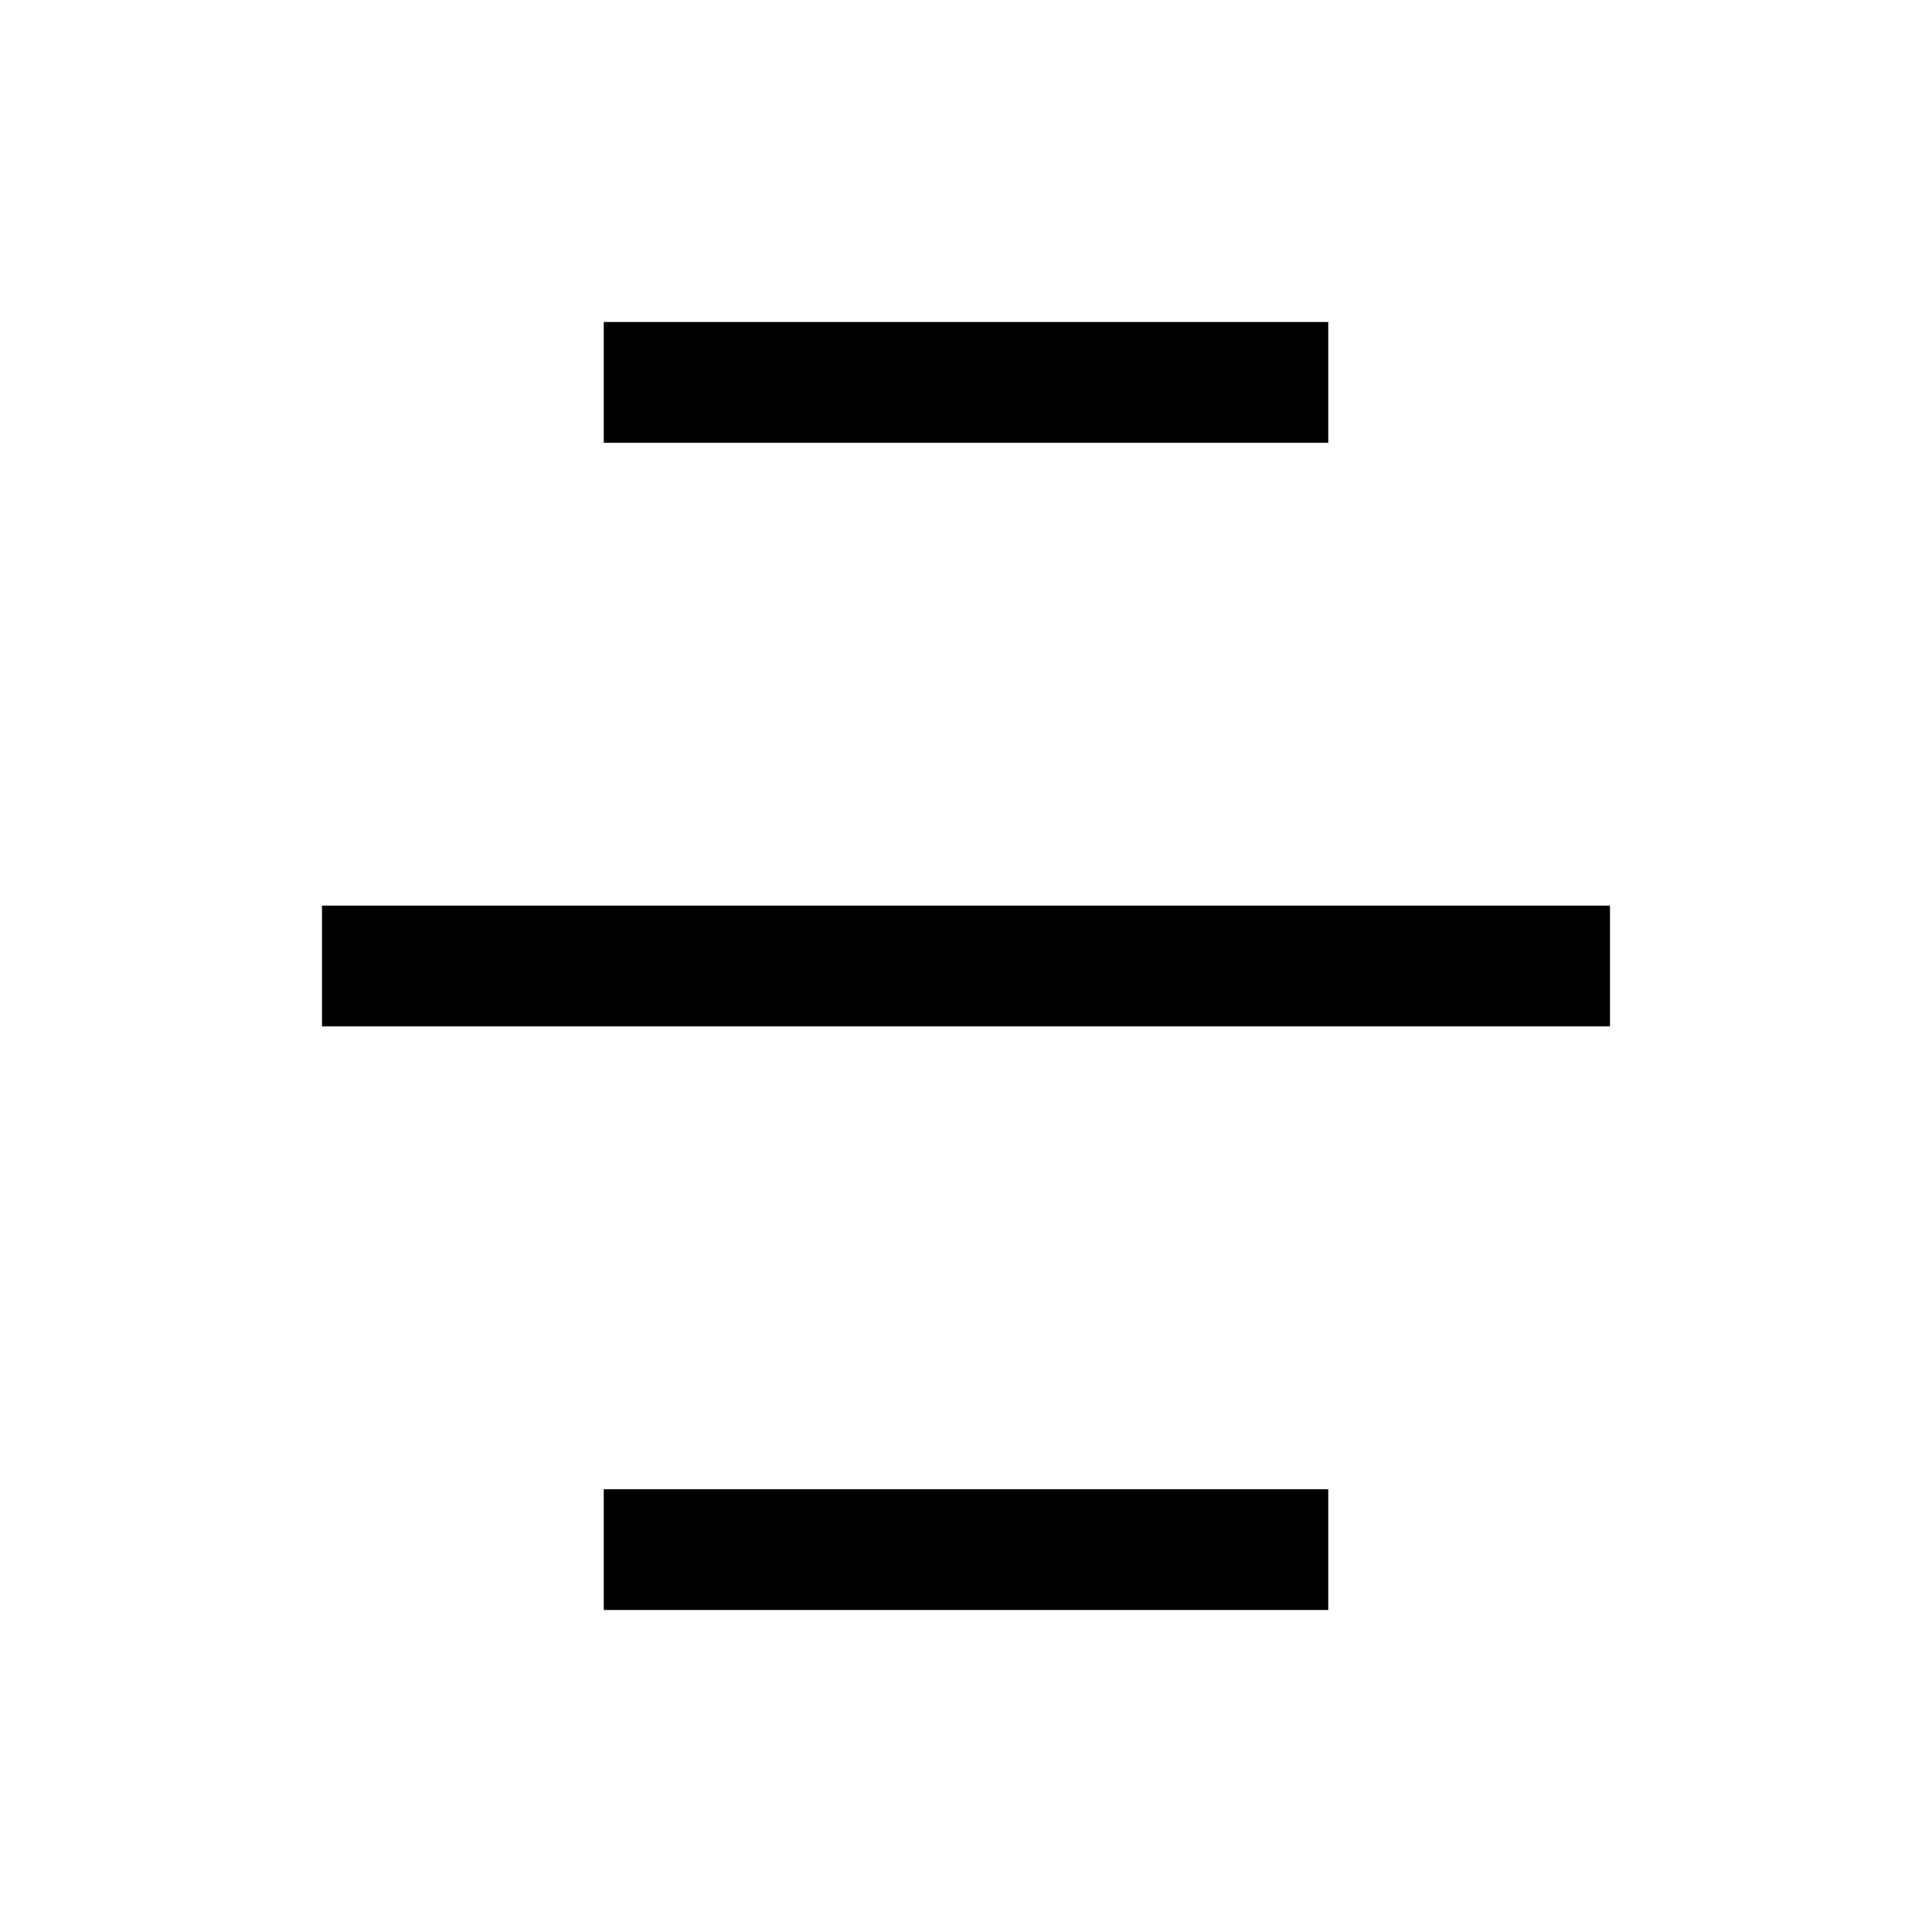
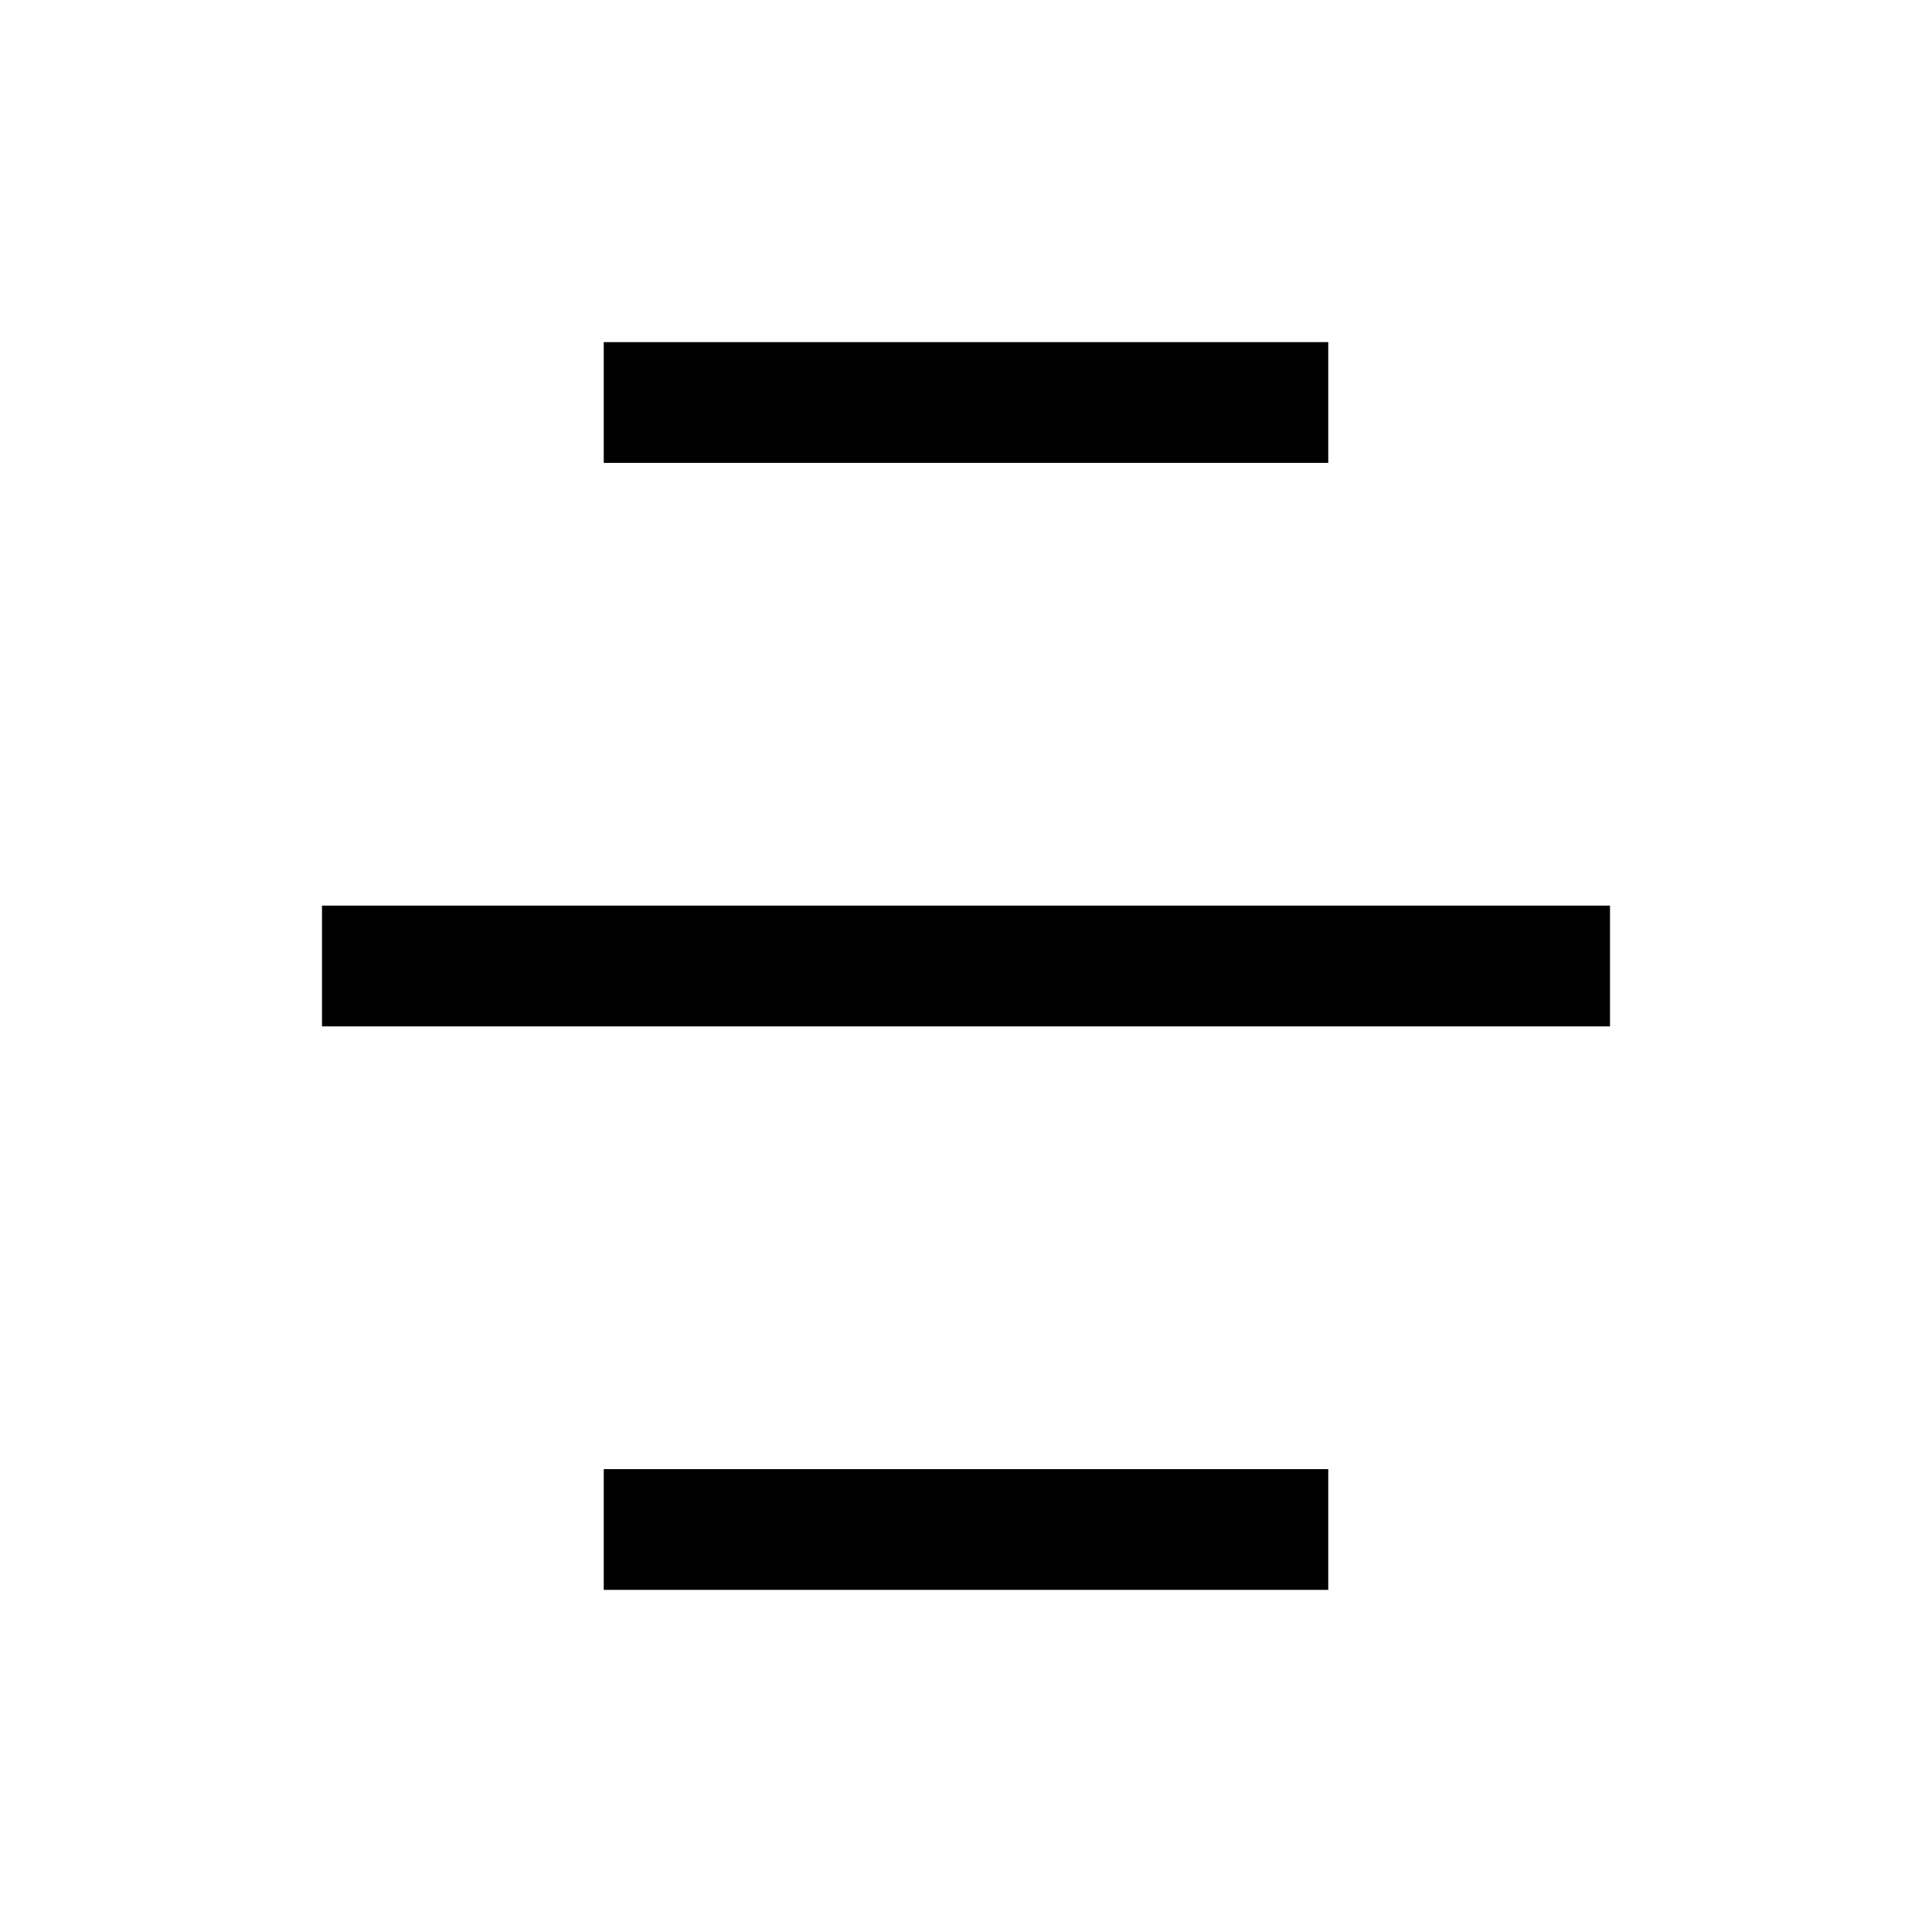
<svg xmlns="http://www.w3.org/2000/svg" viewBox="0 0 24 24" style="fill: none" stroke="currentColor" stroke-width="1.5">
-   <path d="M7.5 4.75H16.5M4 12H20M7.5 19.25H16.5" vector-effect="non-scaling-stroke" />
+   <path d="M7.5 5H16.5M4 12H20M7.5 19H16.5" vector-effect="non-scaling-stroke" />
</svg>
